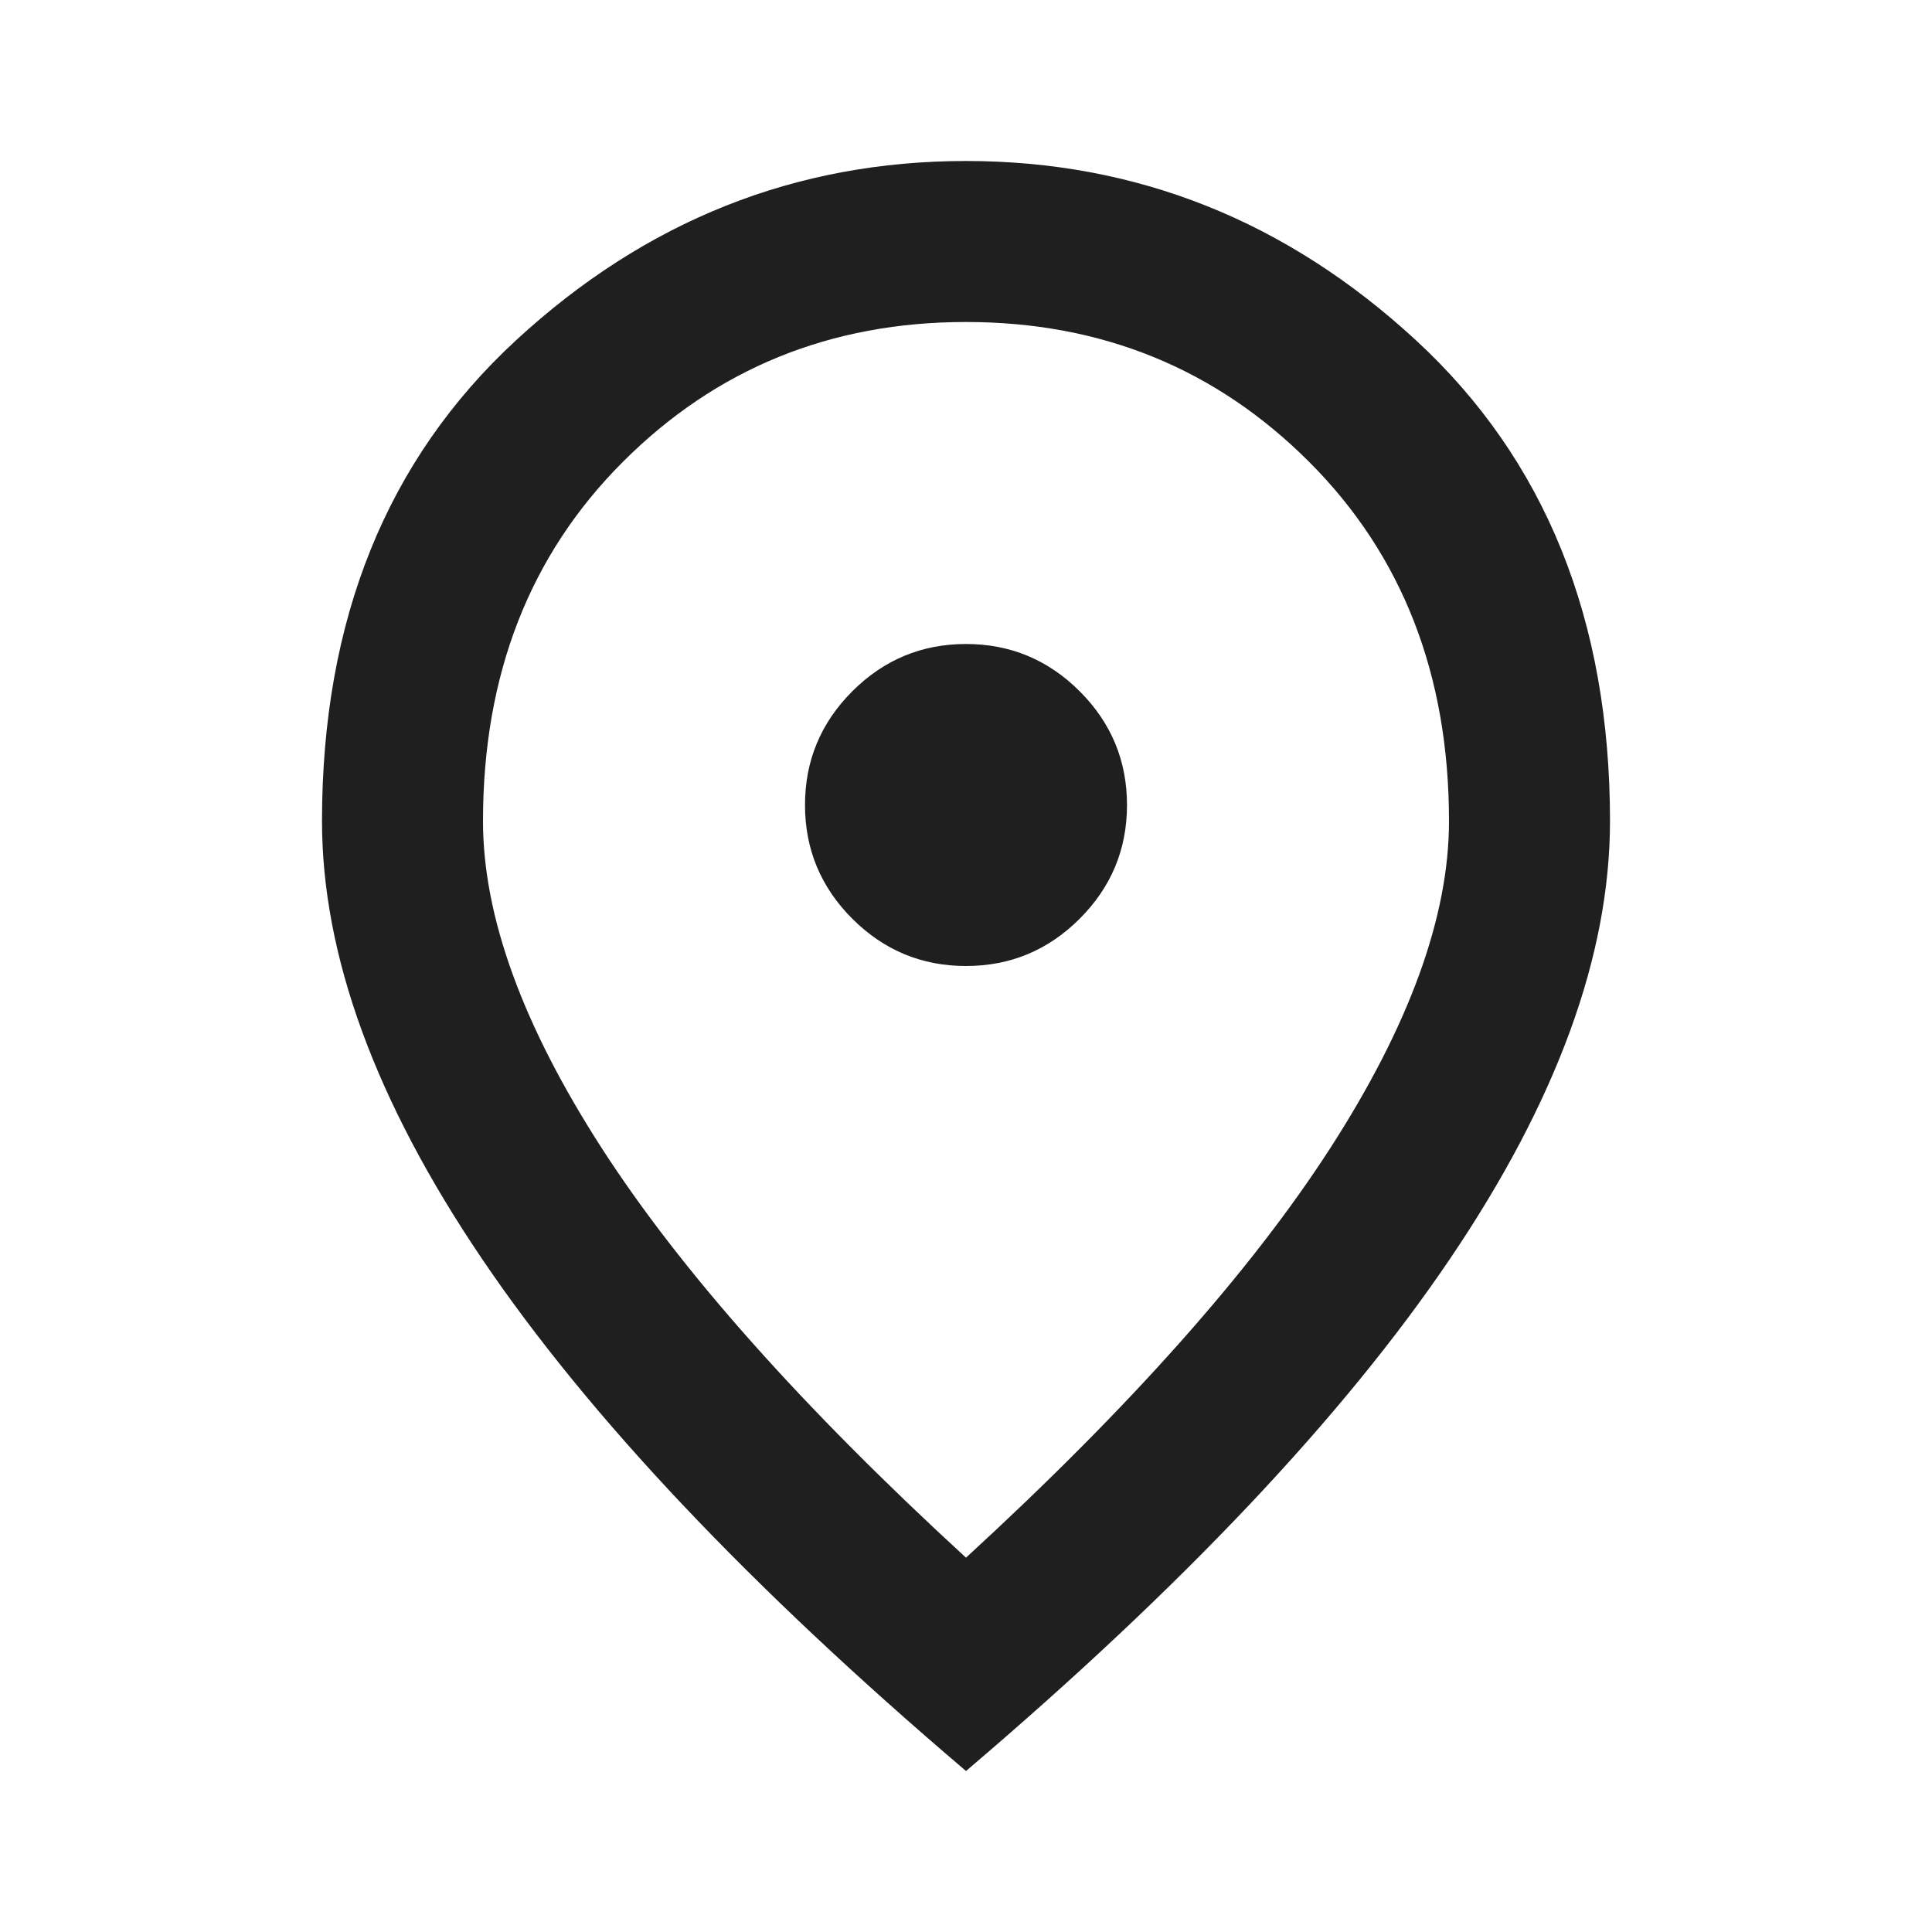
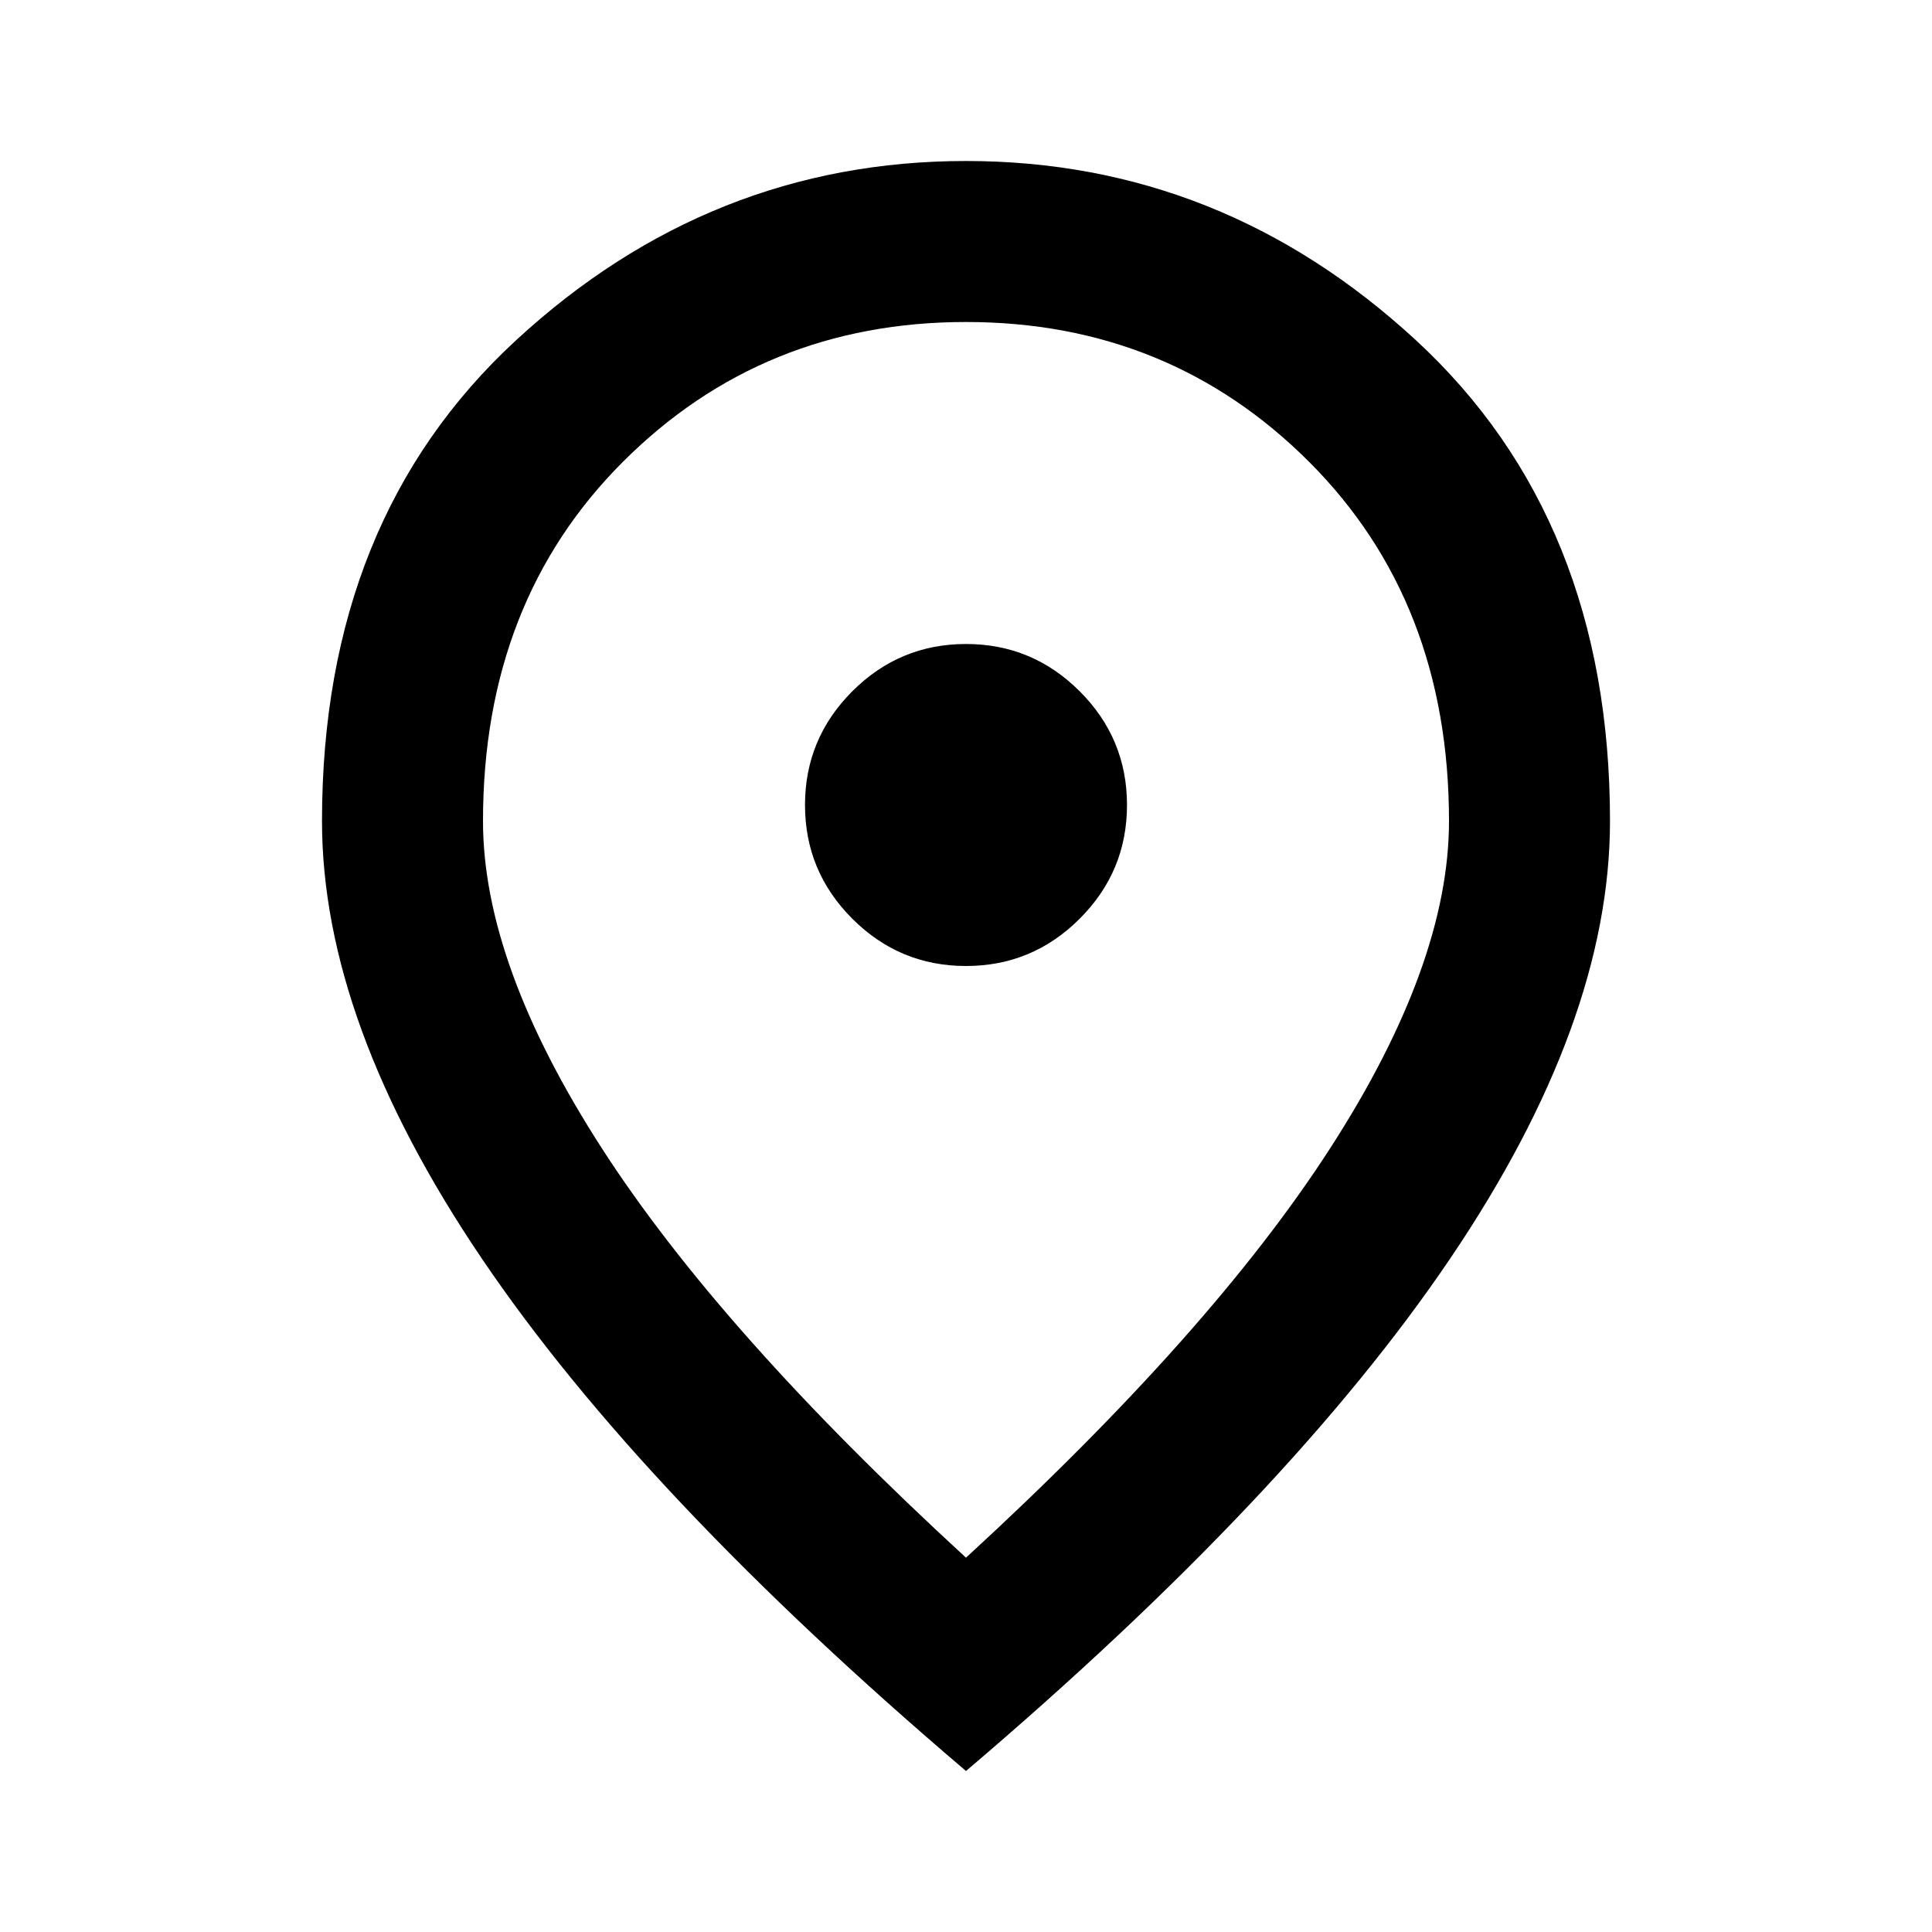
- <svg xmlns="http://www.w3.org/2000/svg" height="24px" viewBox="0 -960 960 960" width="24px" fill="#1f1f1f">
+ <svg xmlns="http://www.w3.org/2000/svg" height="24px" viewBox="0 -960 960 960" width="24px" fill="#000000">
  <path d="M536.5-503.5Q560-527 560-560t-23.5-56.5Q513-640 480-640t-56.5 23.5Q400-593 400-560t23.5 56.5Q447-480 480-480t56.5-23.5ZM480-186q122-112 181-203.5T720-552q0-109-69.5-178.5T480-800q-101 0-170.5 69.5T240-552q0 71 59 162.5T480-186Zm0 106Q319-217 239.5-334.5T160-552q0-150 96.5-239T480-880q127 0 223.5 89T800-552q0 100-79.5 217.5T480-80Zm0-480Z" />
</svg>
